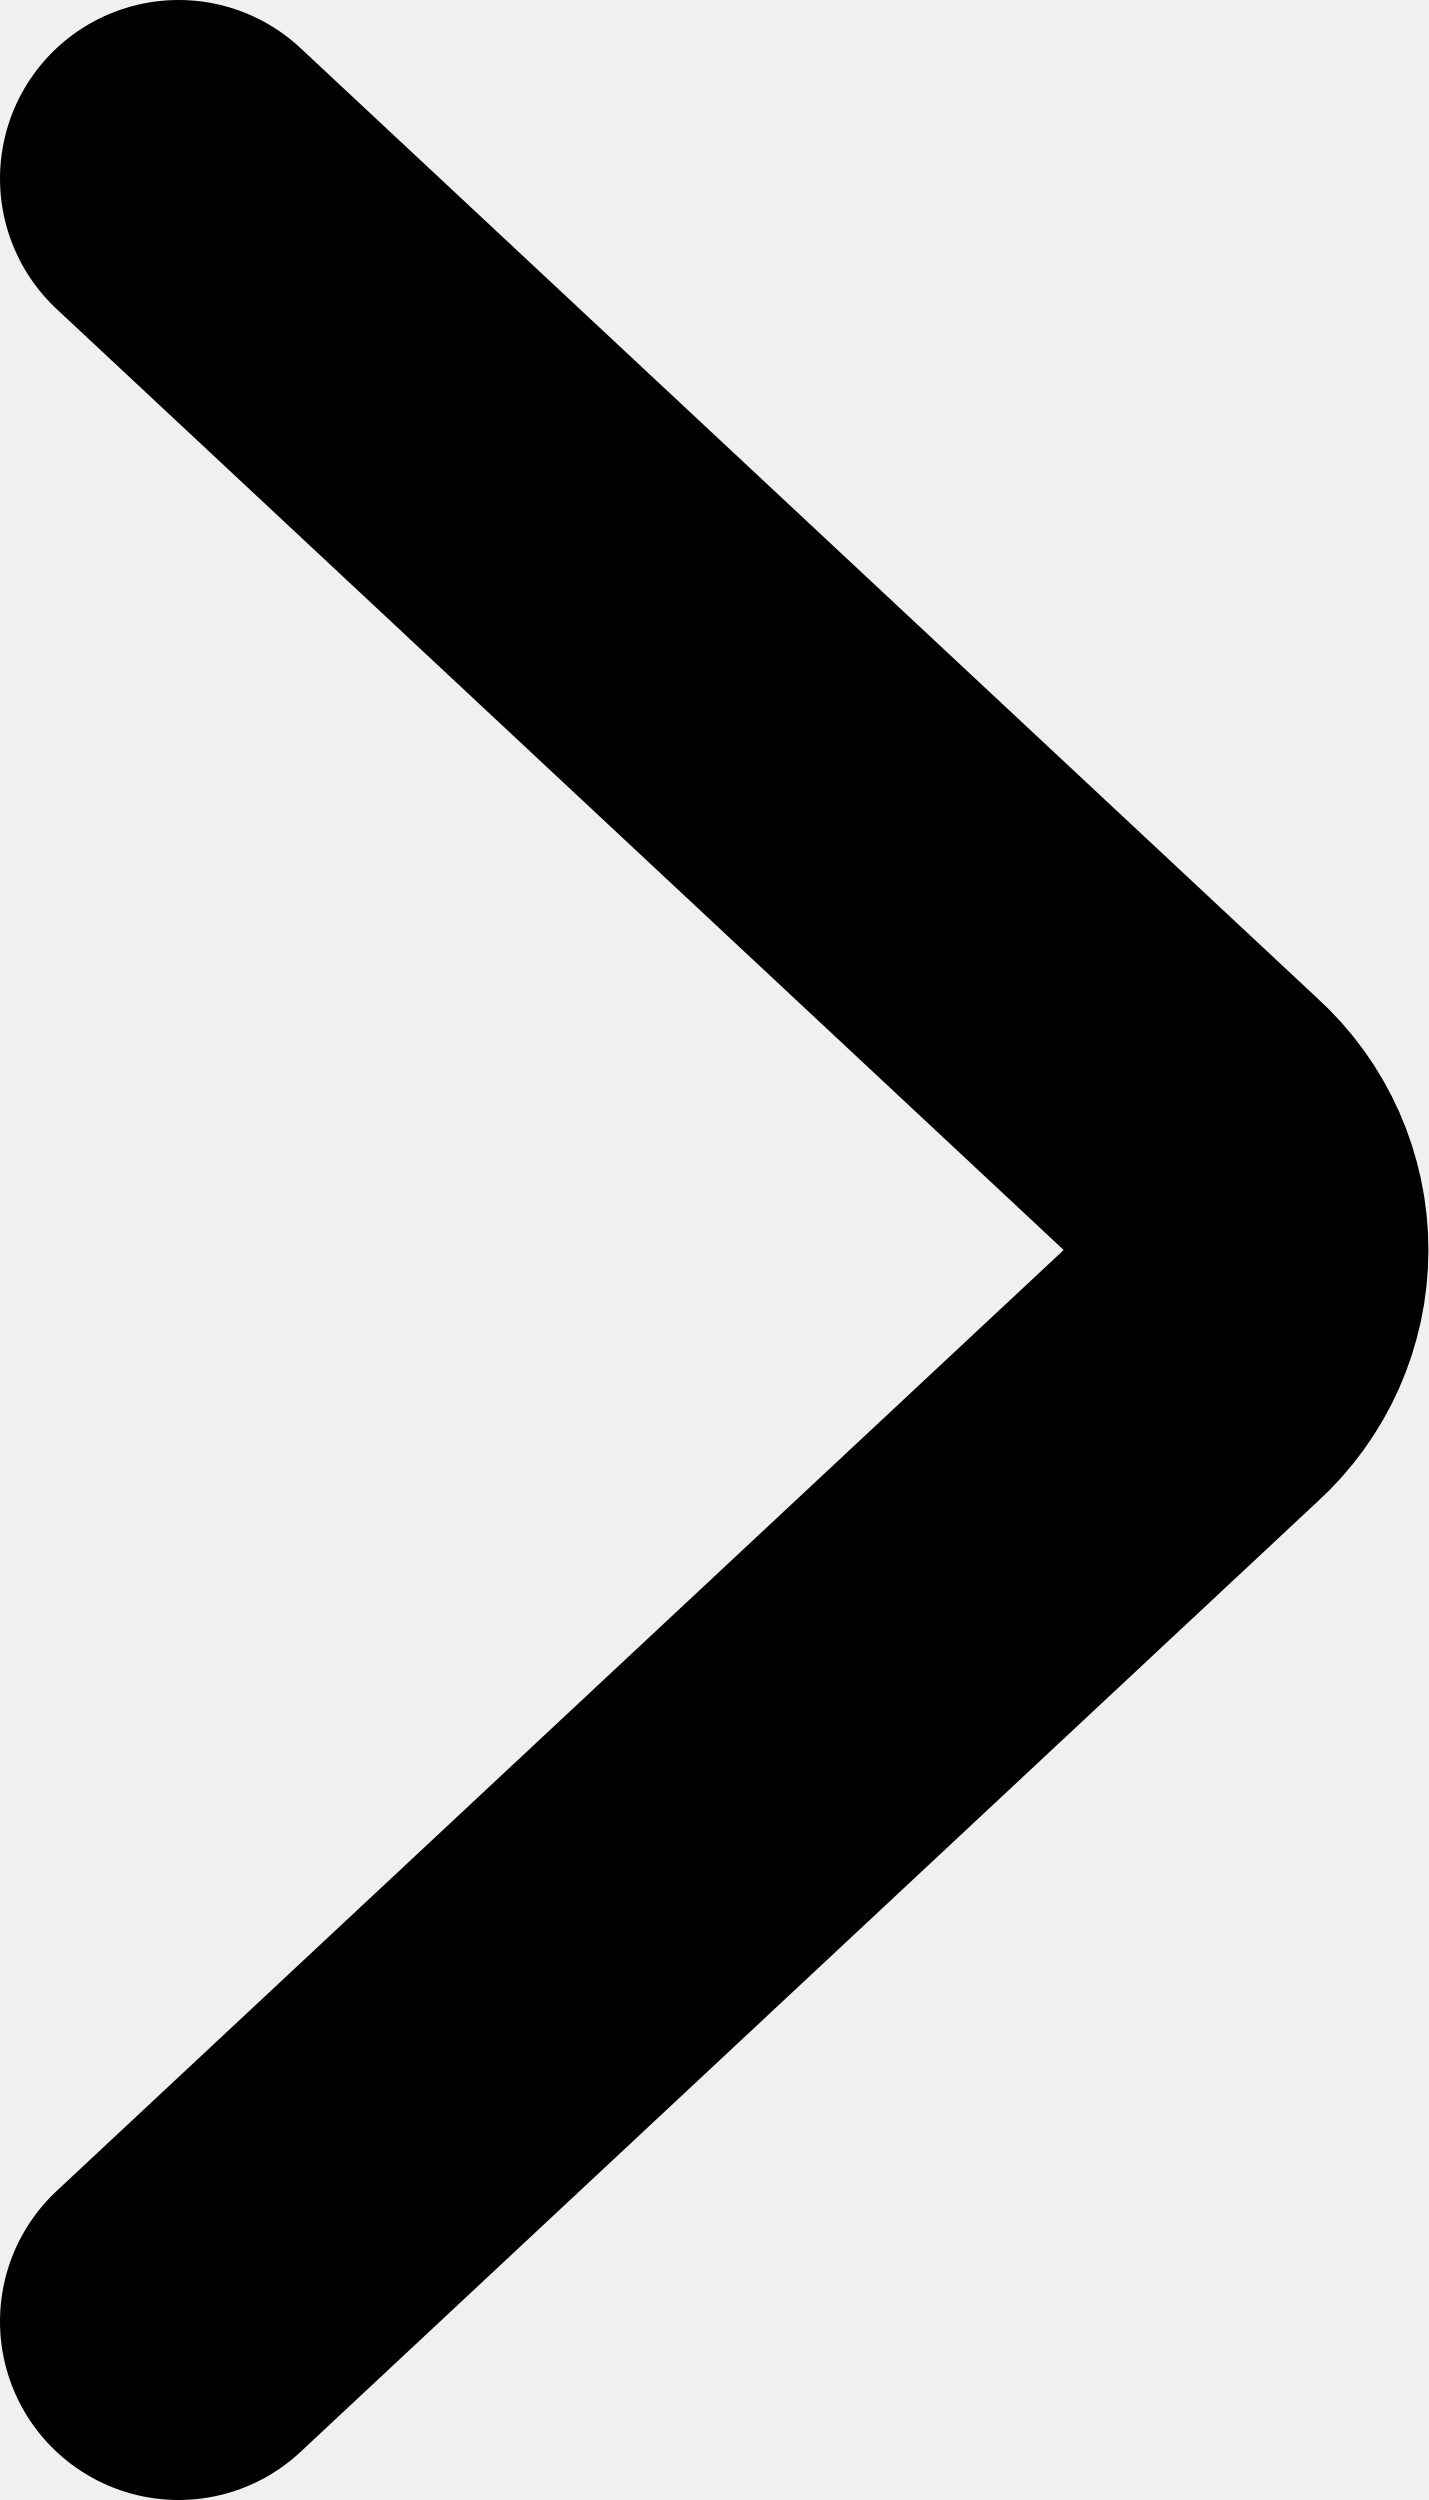
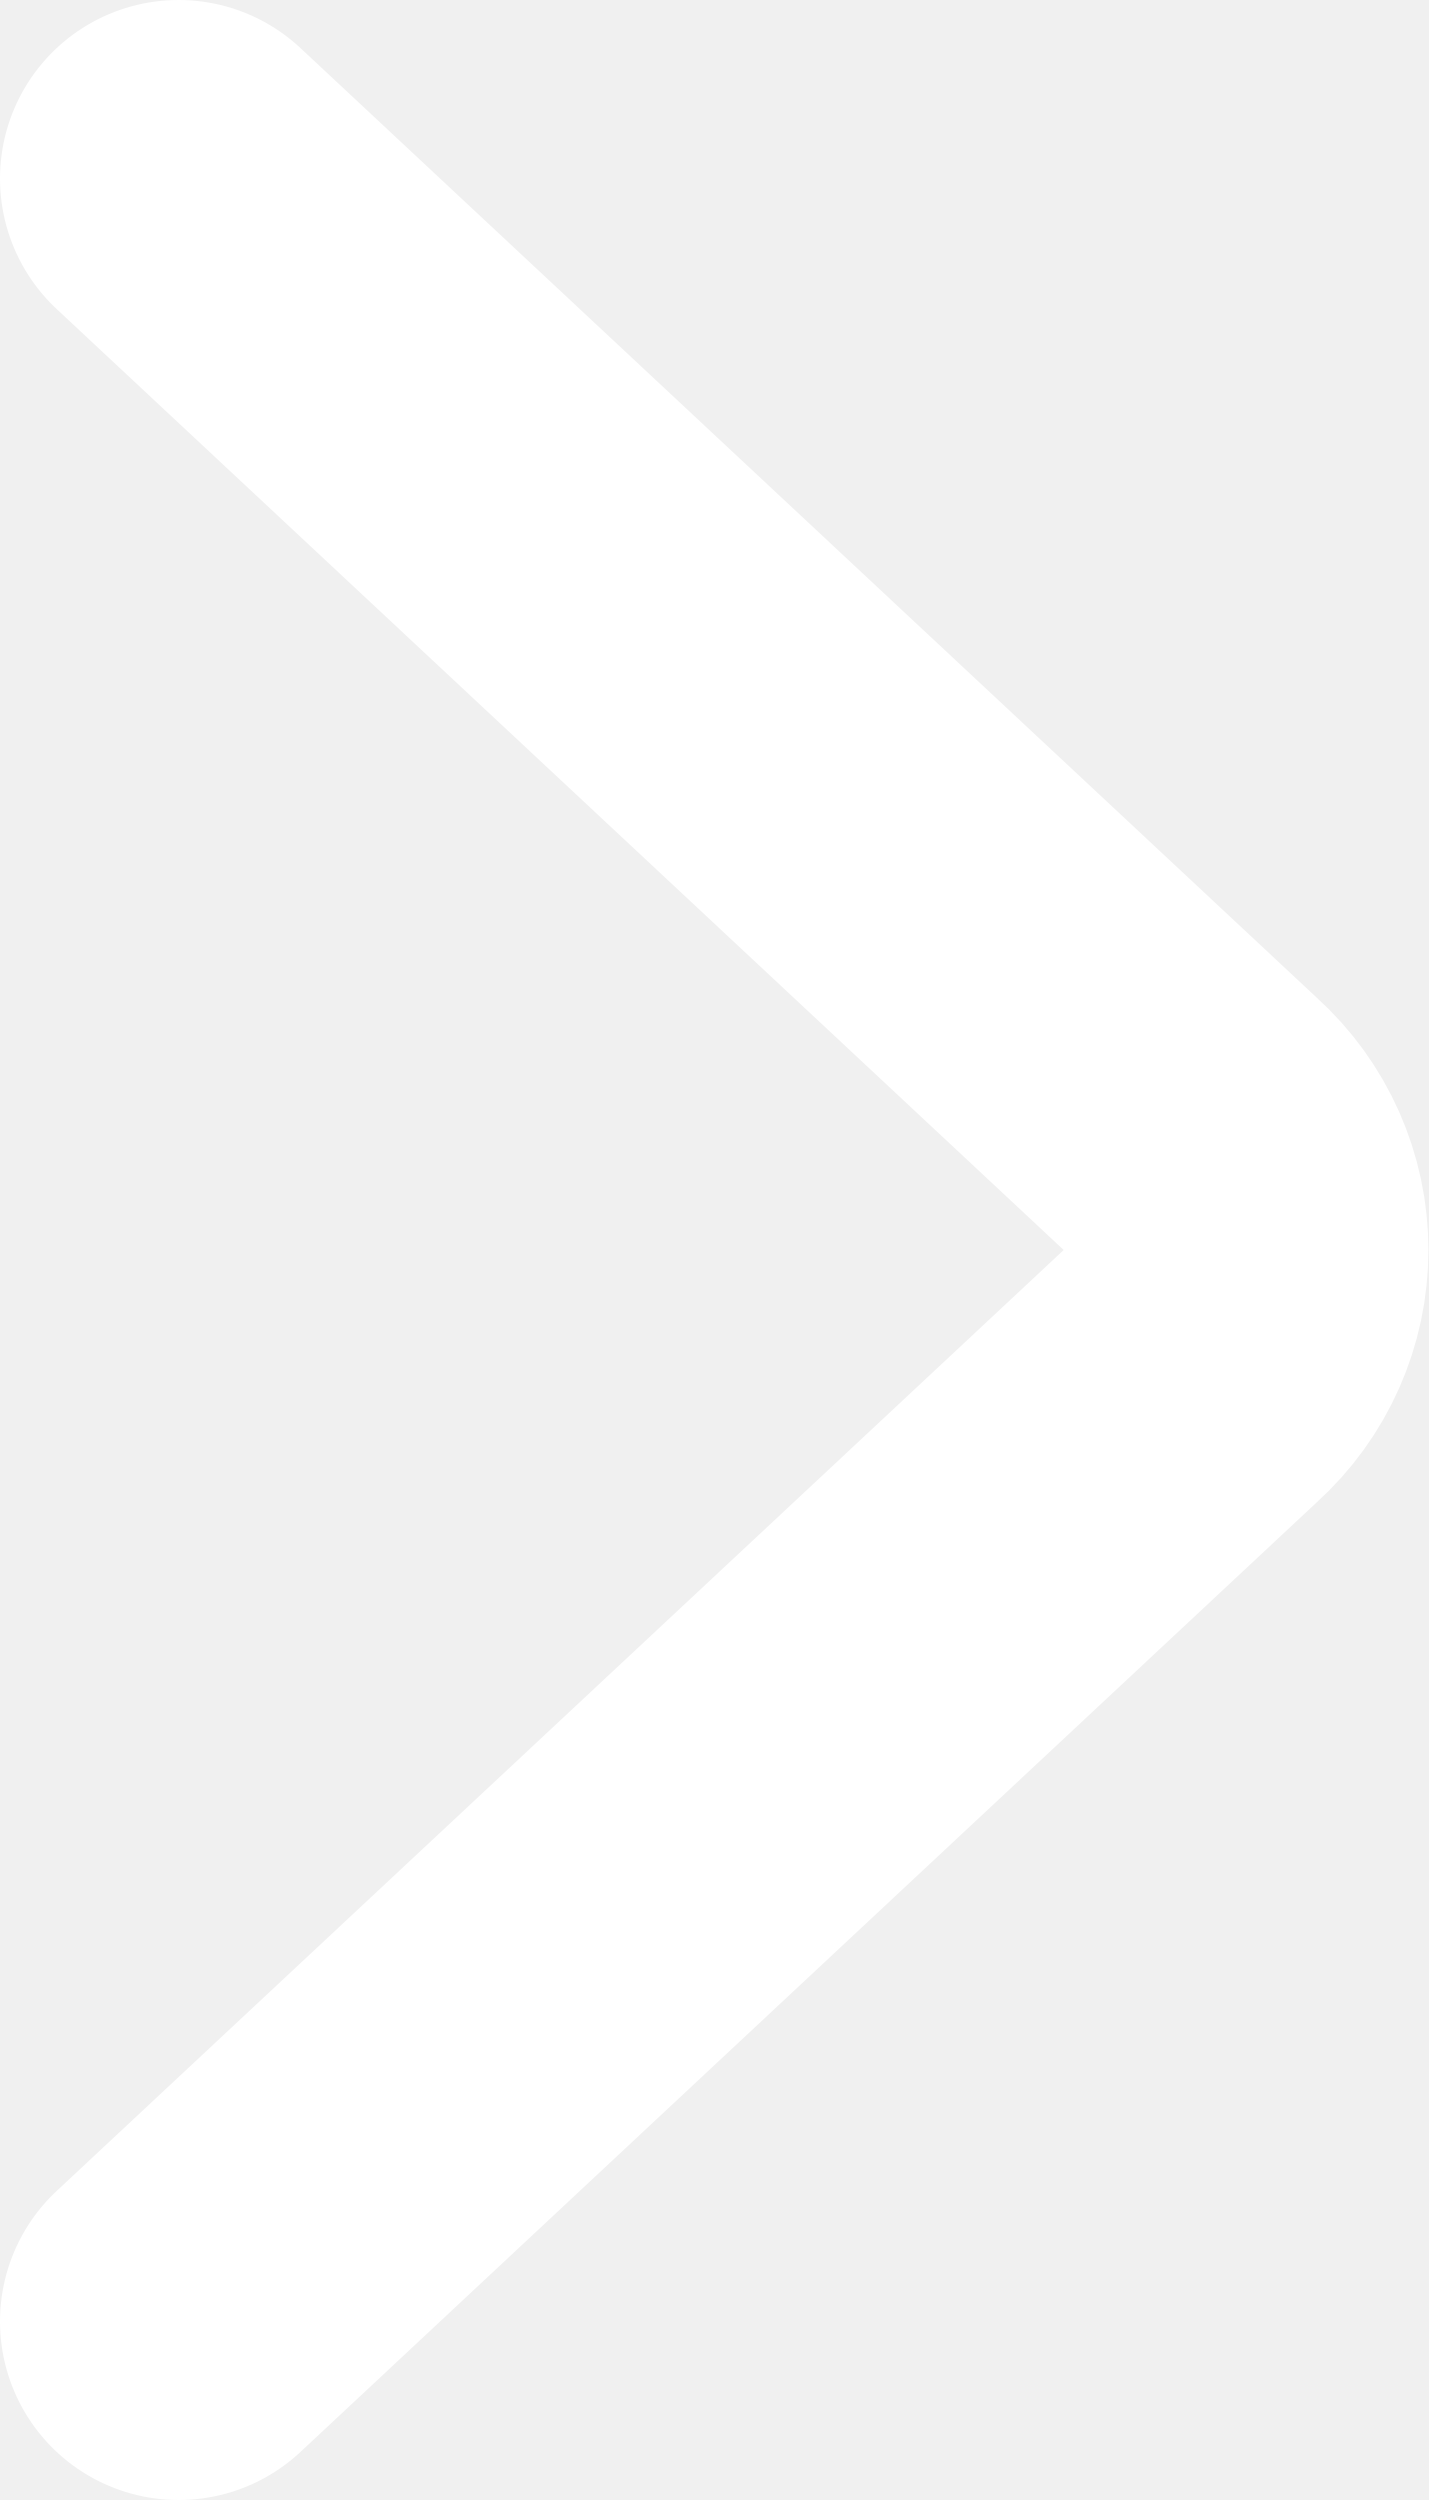
<svg xmlns="http://www.w3.org/2000/svg" class="w-6 h-6 text-gray-800 dark:text-white" aria-hidden="true" fill="none" viewBox="0 0 8 14">
-   <path stroke="currentColor" stroke-linecap="round" stroke-linejoin="round" stroke-width="2" d="m1 13 5.7-5.326a.909.909 0 0 0 0-1.348L1 1" />
+   <path stroke="white" stroke-linecap="round" stroke-linejoin="round" stroke-width="2" d="m1 13 5.7-5.326a.909.909 0 0 0 0-1.348L1 1" />
</svg>
